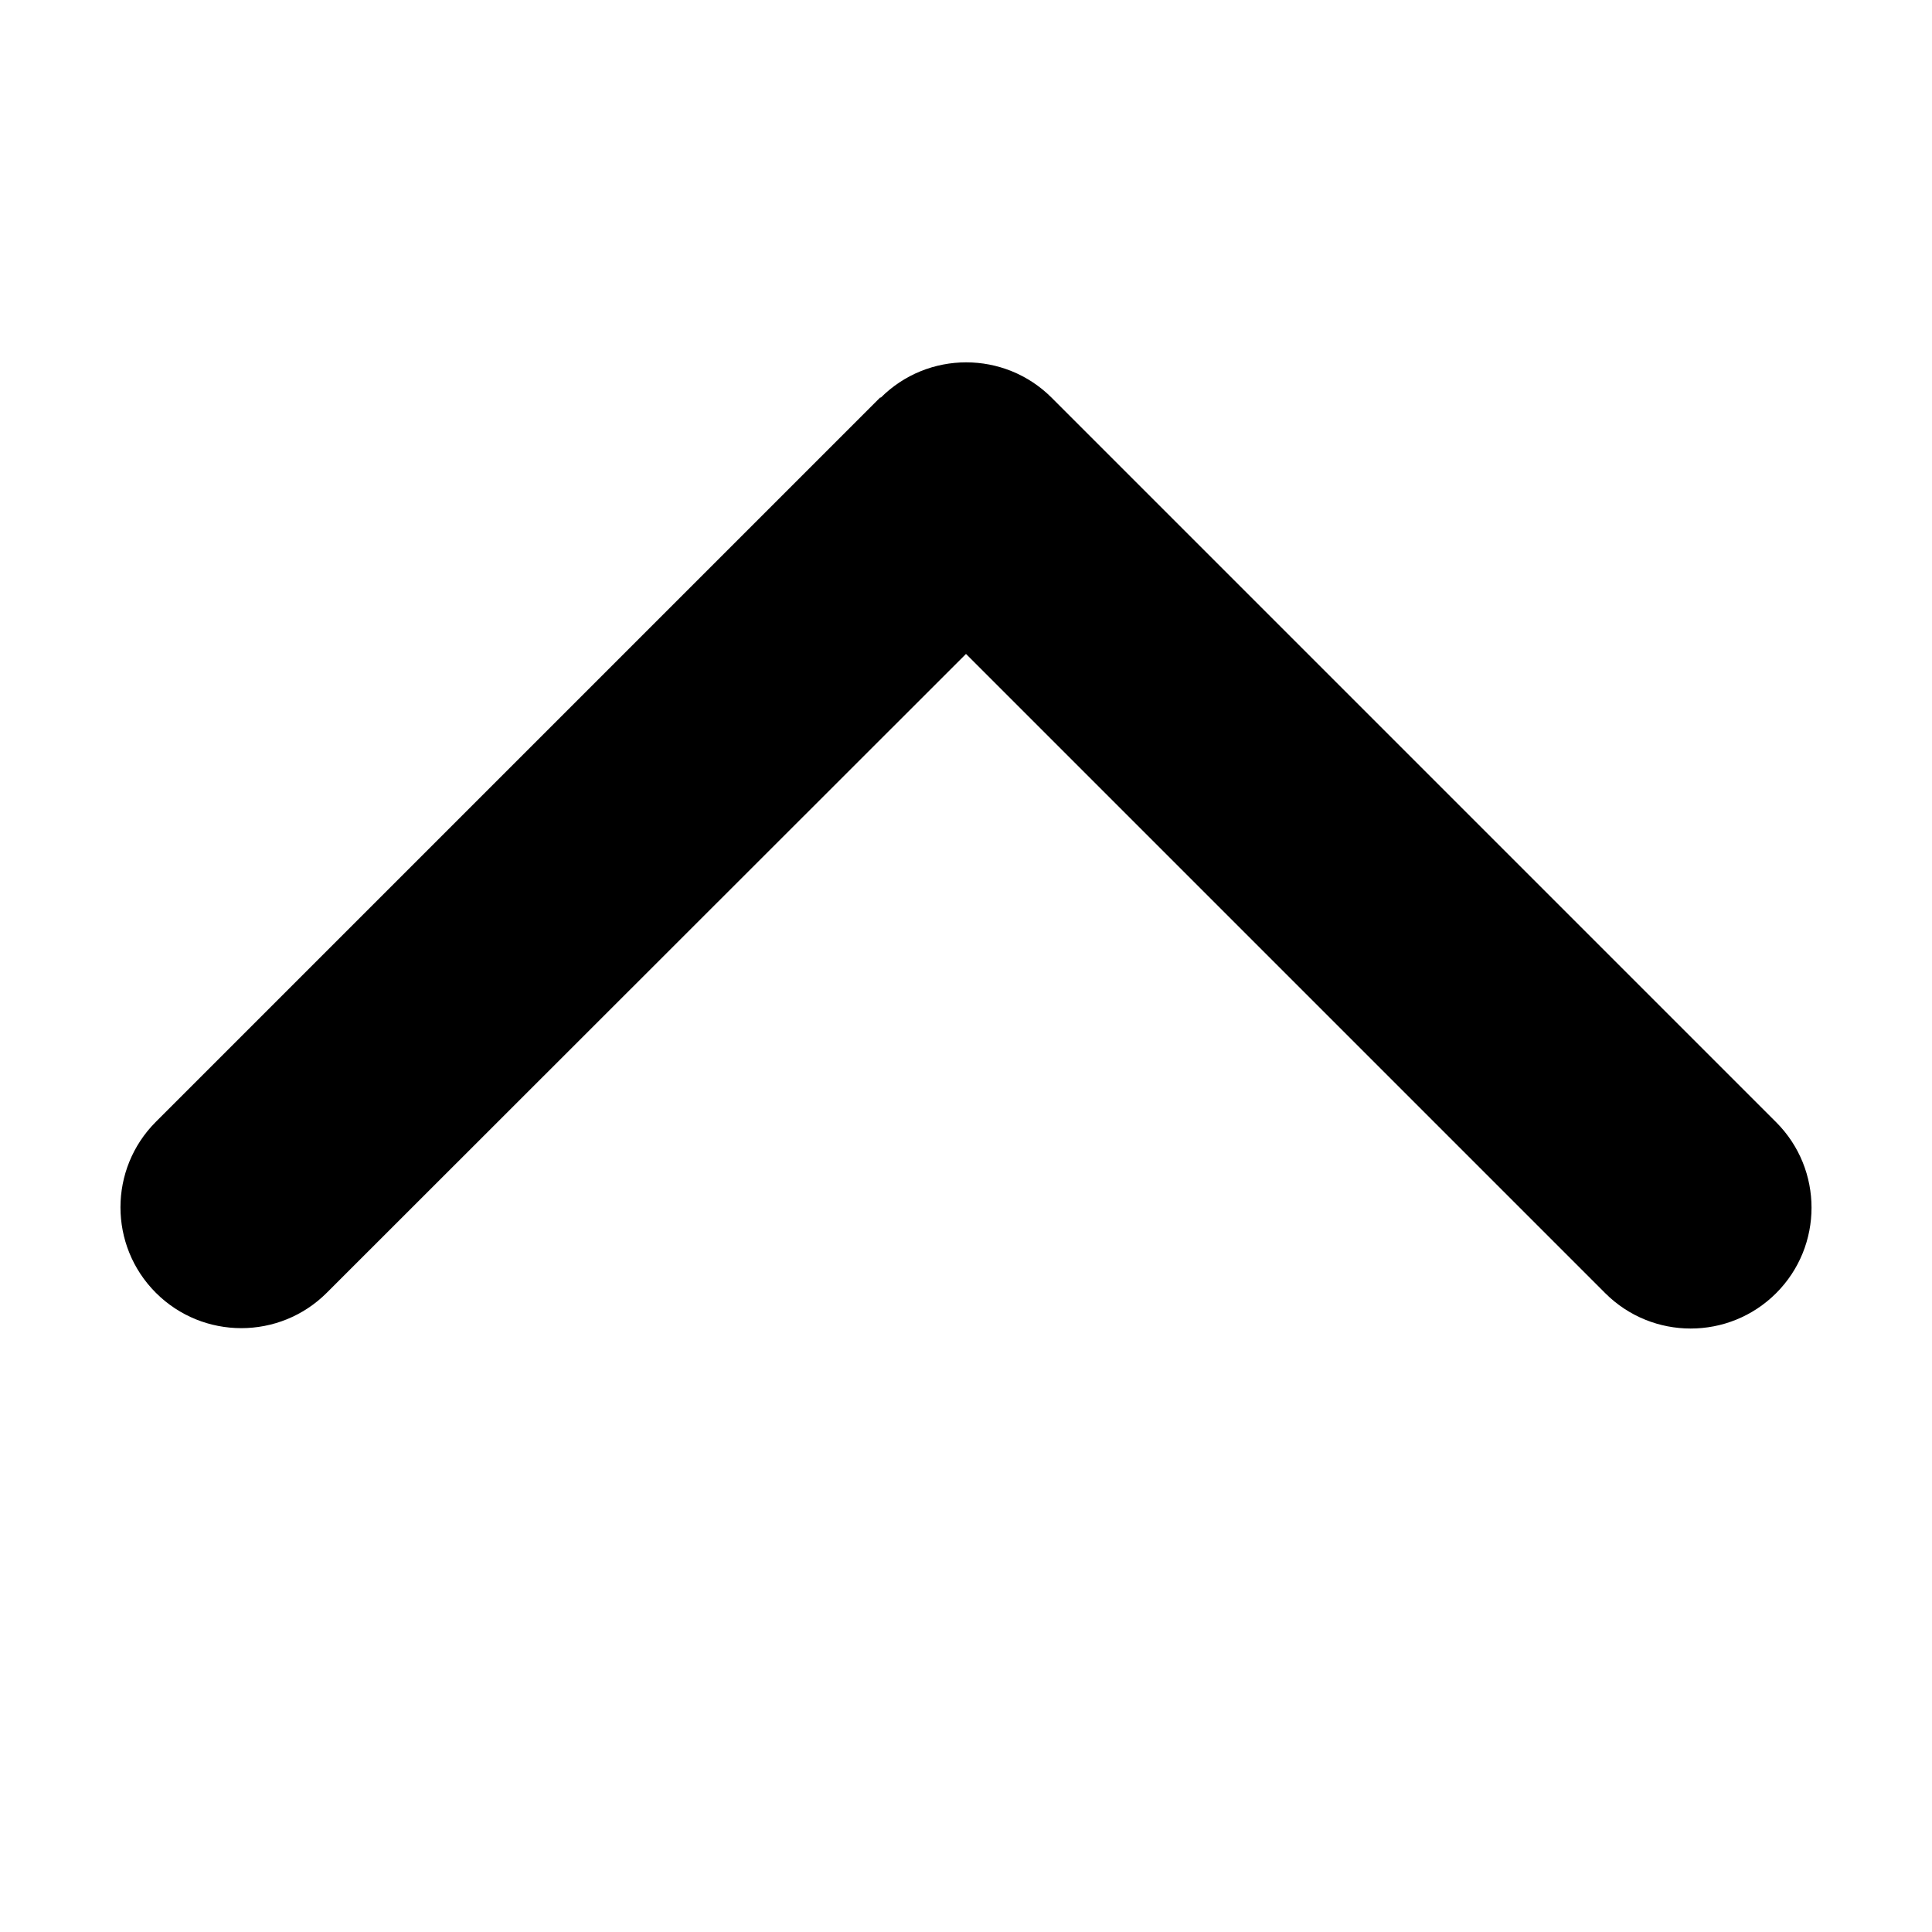
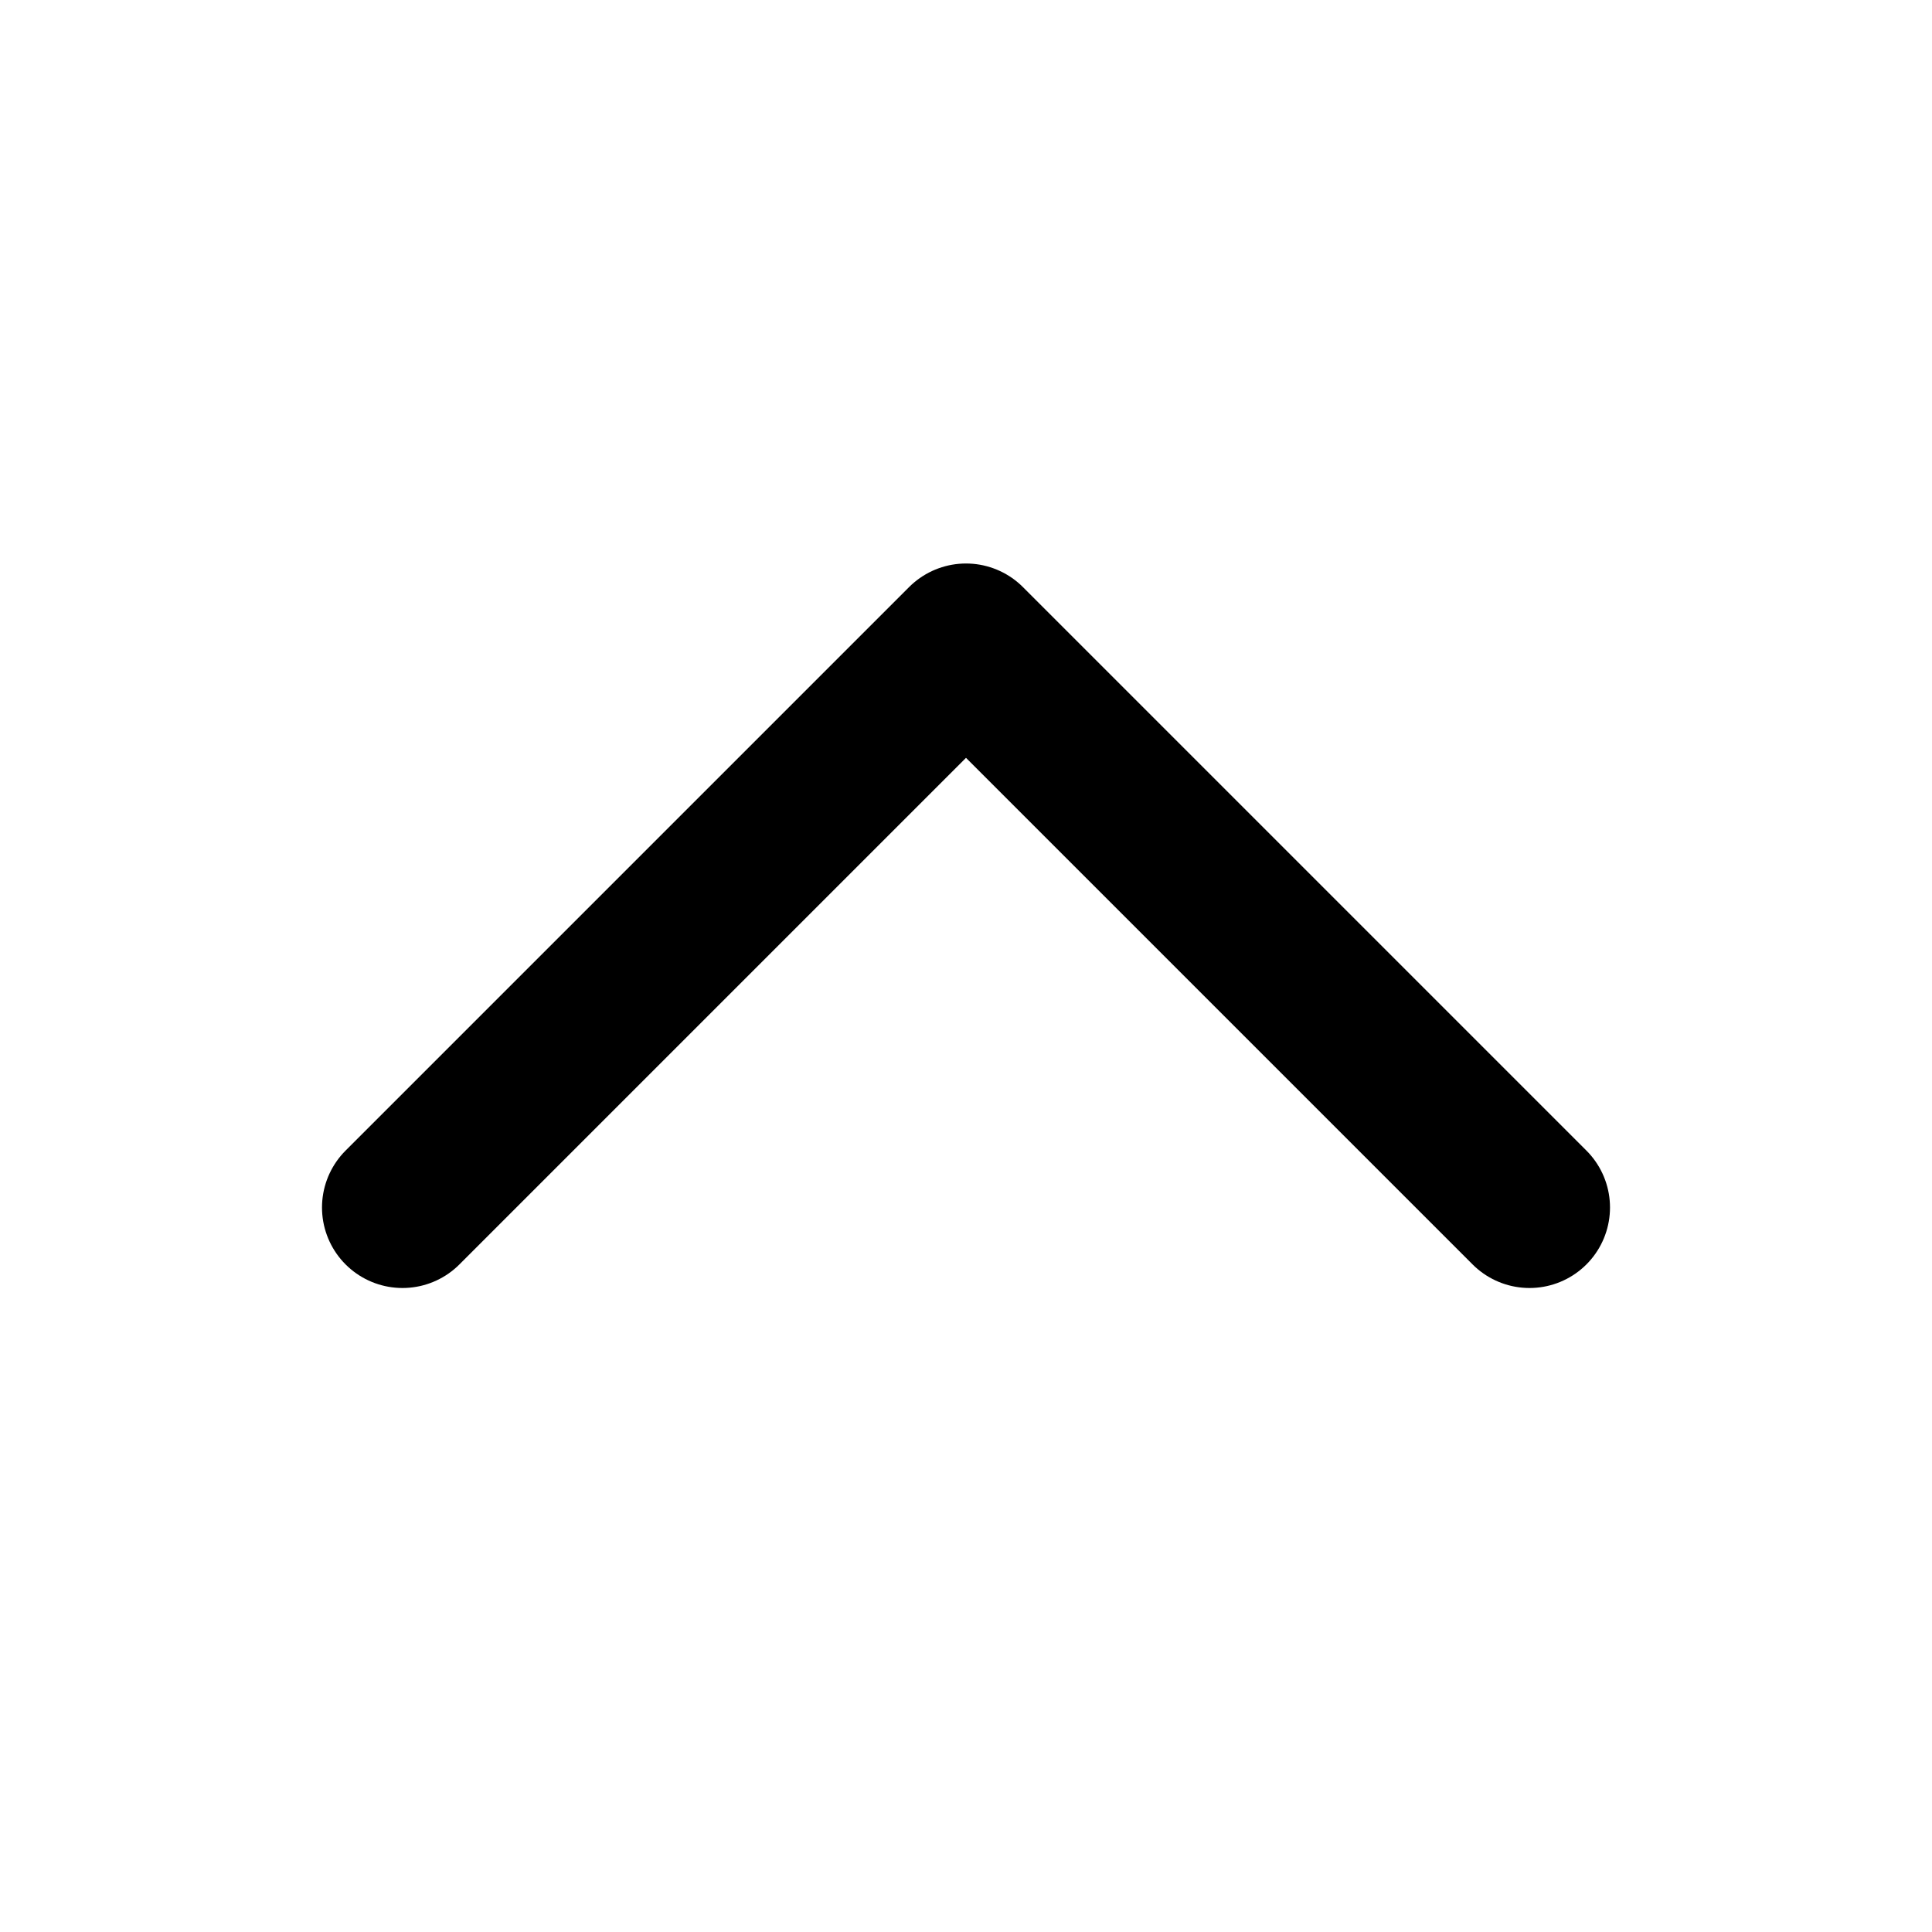
- <svg xmlns="http://www.w3.org/2000/svg" viewBox="0 0 512 512">
-   <path d="M233.4 105.4c12.5-12.5 32.8-12.5 45.3 0l192 192c12.5 12.5 12.5 32.8 0 45.3s-32.8 12.5-45.3 0L256 173.3 86.6 342.6c-12.5 12.5-32.8 12.5-45.3 0s-12.5-32.8 0-45.3l192-192z" fill="currentColor" />
+ <svg xmlns="http://www.w3.org/2000/svg" aria-hidden="true" fill="none" viewBox="0 0 24 24">
+   <path stroke="currentColor" stroke-linecap="round" stroke-linejoin="round" stroke-width="2" d="m5 15 7-7 7 7" />
</svg>
